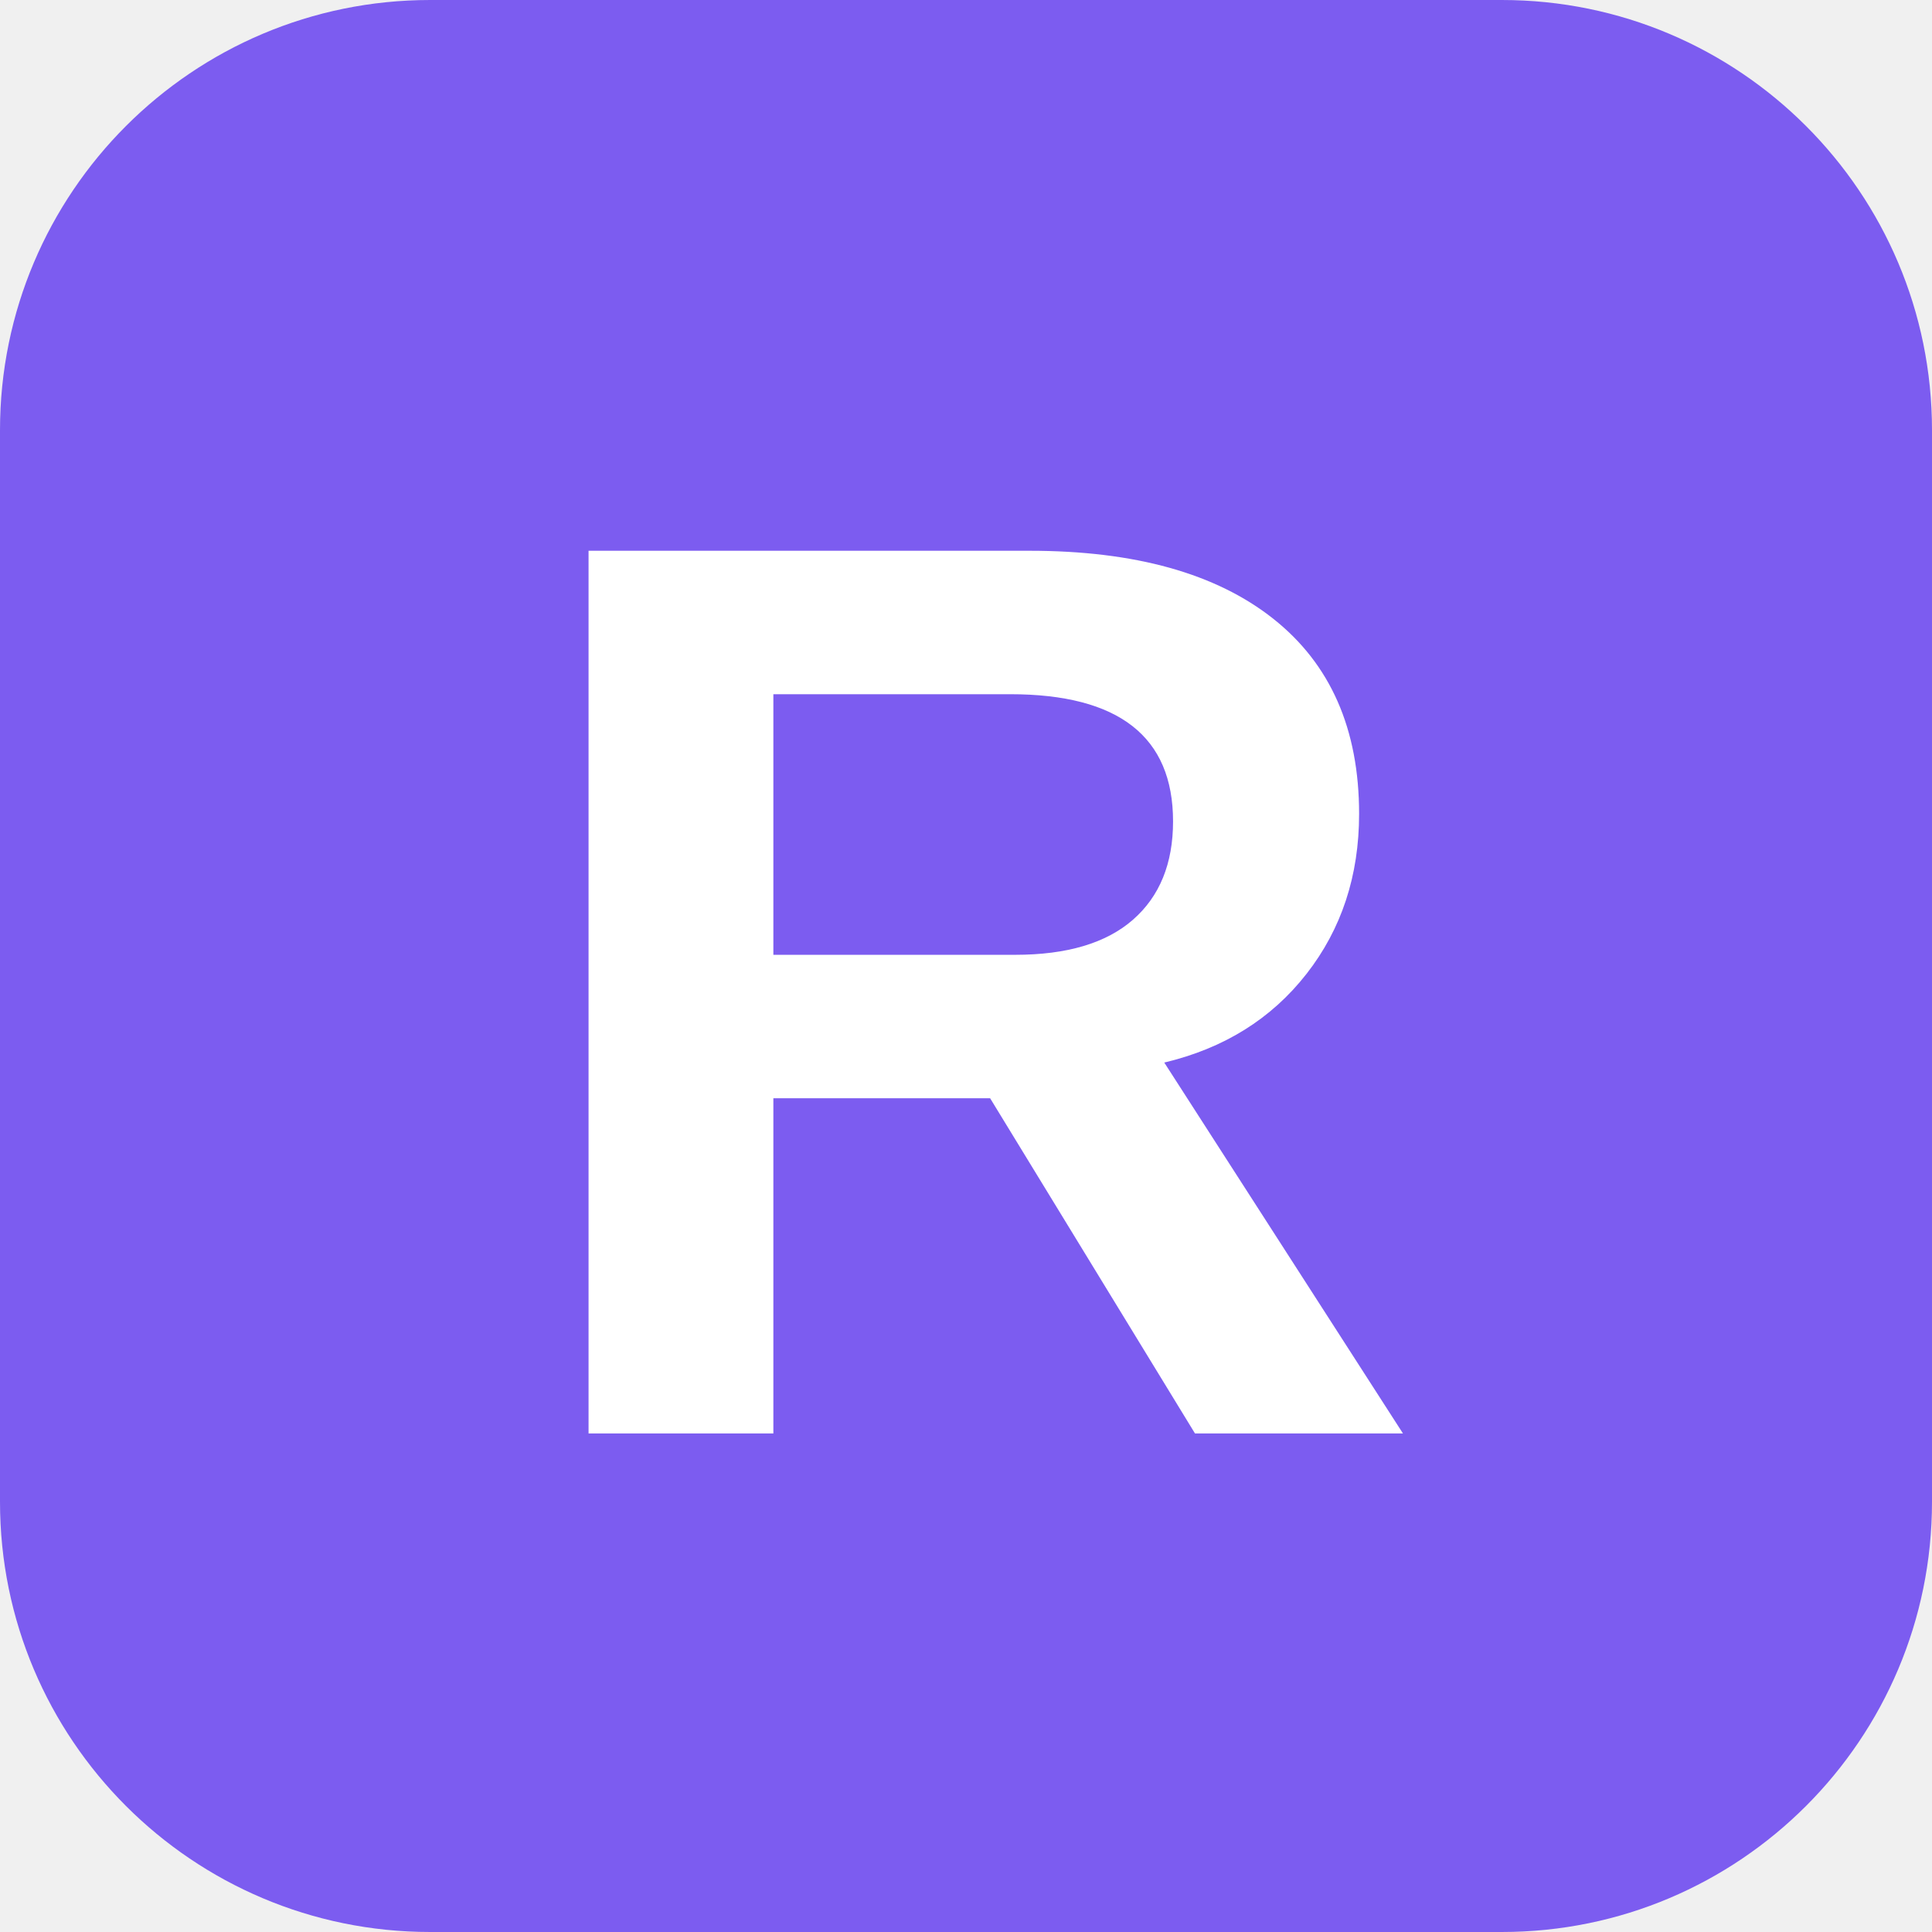
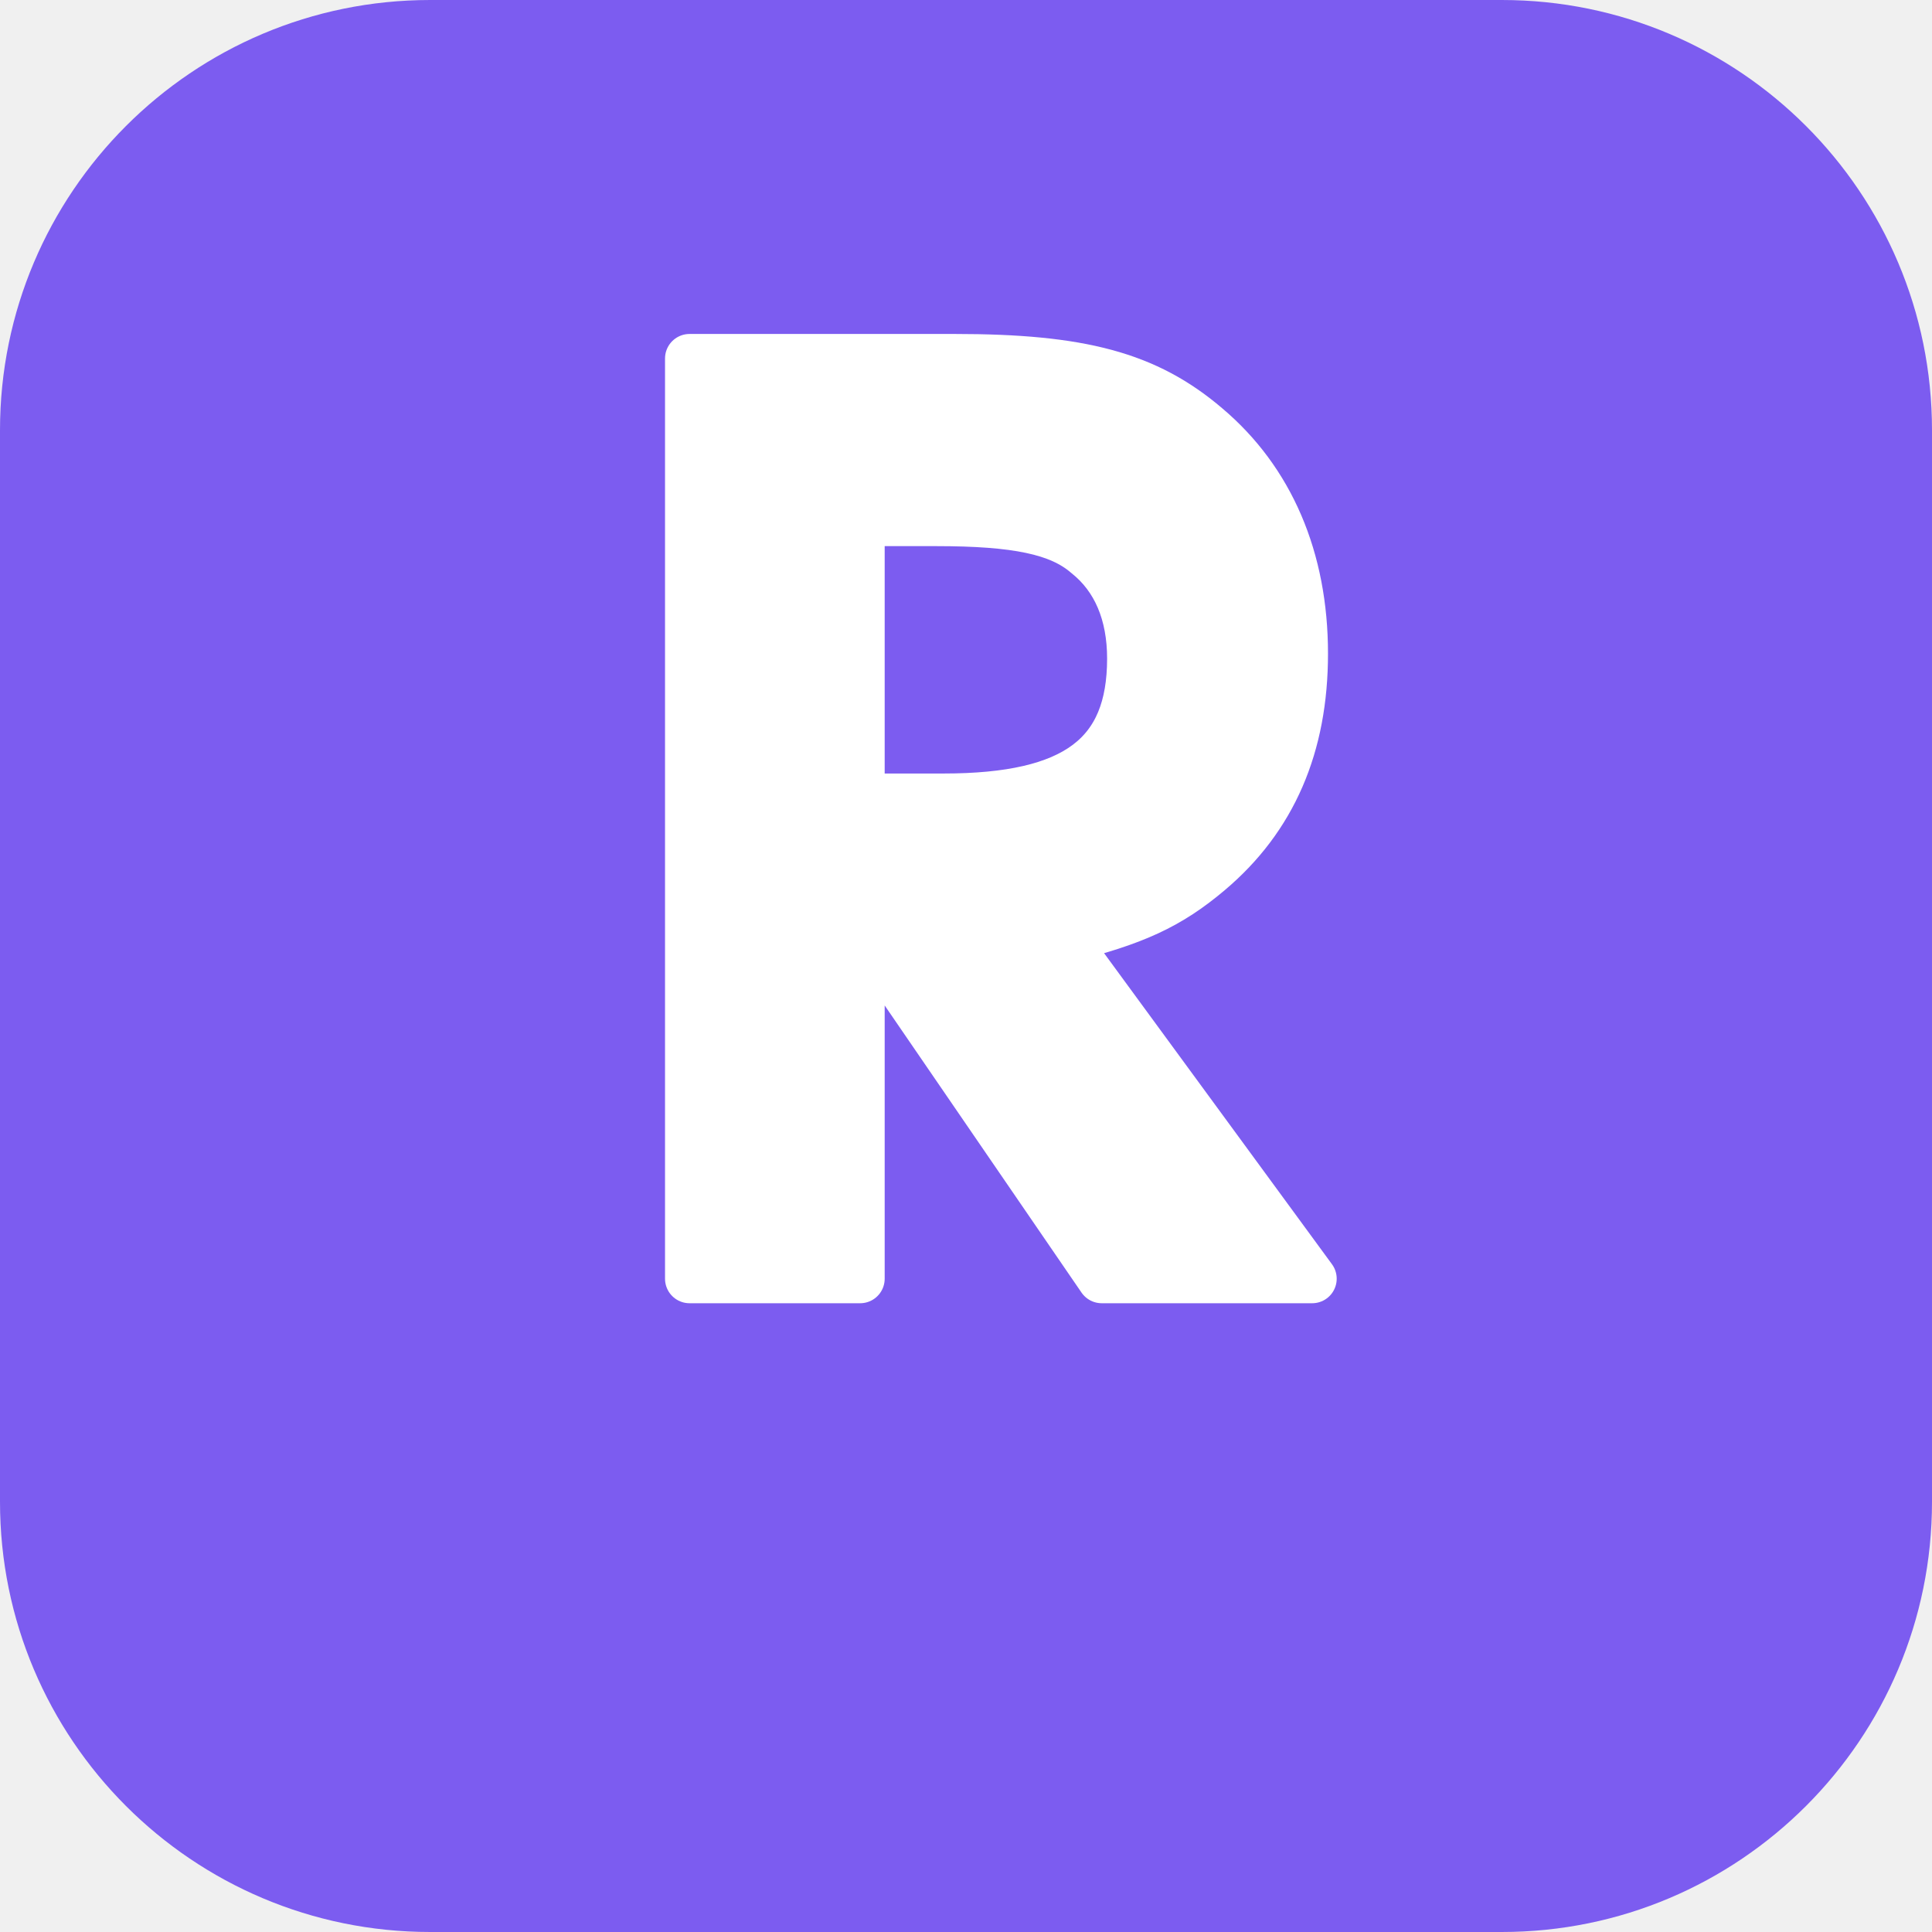
<svg xmlns="http://www.w3.org/2000/svg" width="1024" height="1024" viewBox="0 0 1024 1024">
  <rect x="0" y="0" width="1024" height="1024" rx="228" fill="#7c5cf0" />
-   <text x="512" y="524" fill="#ffffff" font-family="Liberation Sans, DejaVu Sans, sans-serif" font-weight="bold" font-size="680" text-anchor="middle" dominant-baseline="central">R</text>
+   <text x="512" y="520" fill="#ffffff" stroke="#ffffff" stroke-width="26" stroke-linejoin="round" stroke-linecap="round" paint-order="stroke" font-family="URW Gothic, DejaVu Sans, sans-serif" font-weight="bold" font-size="660" text-anchor="middle" dominant-baseline="central">R</text>
</svg>
